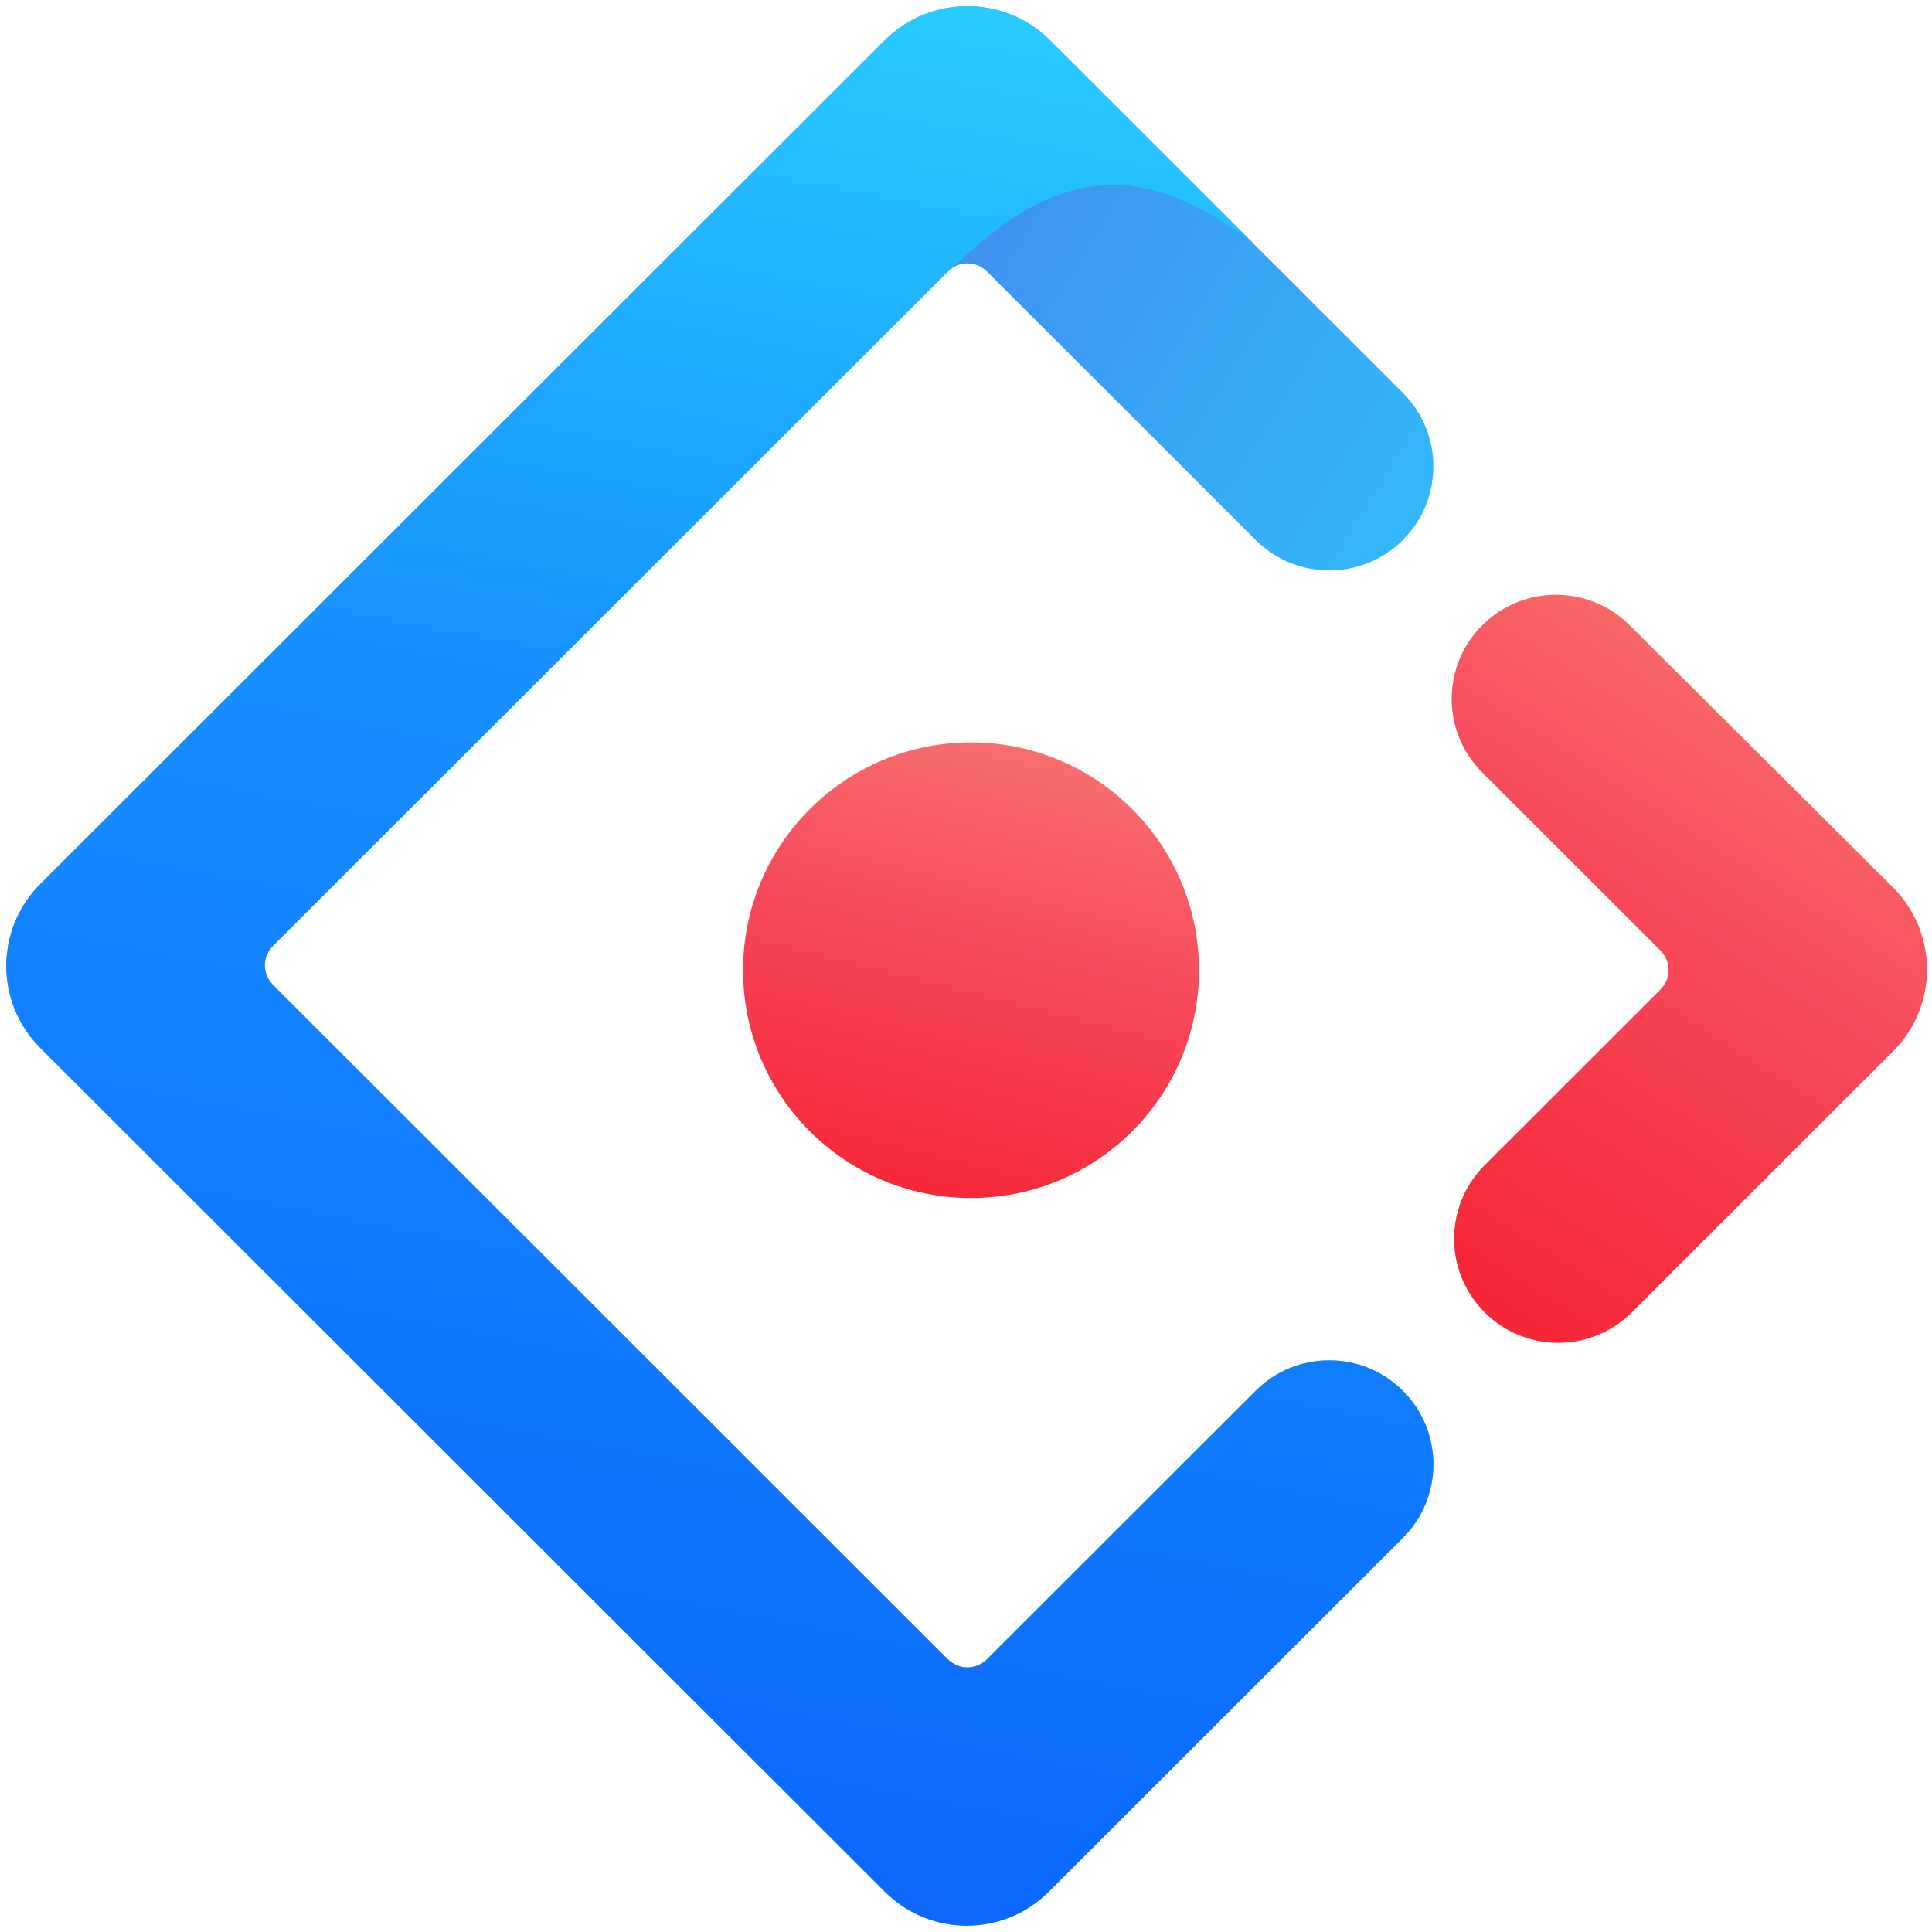
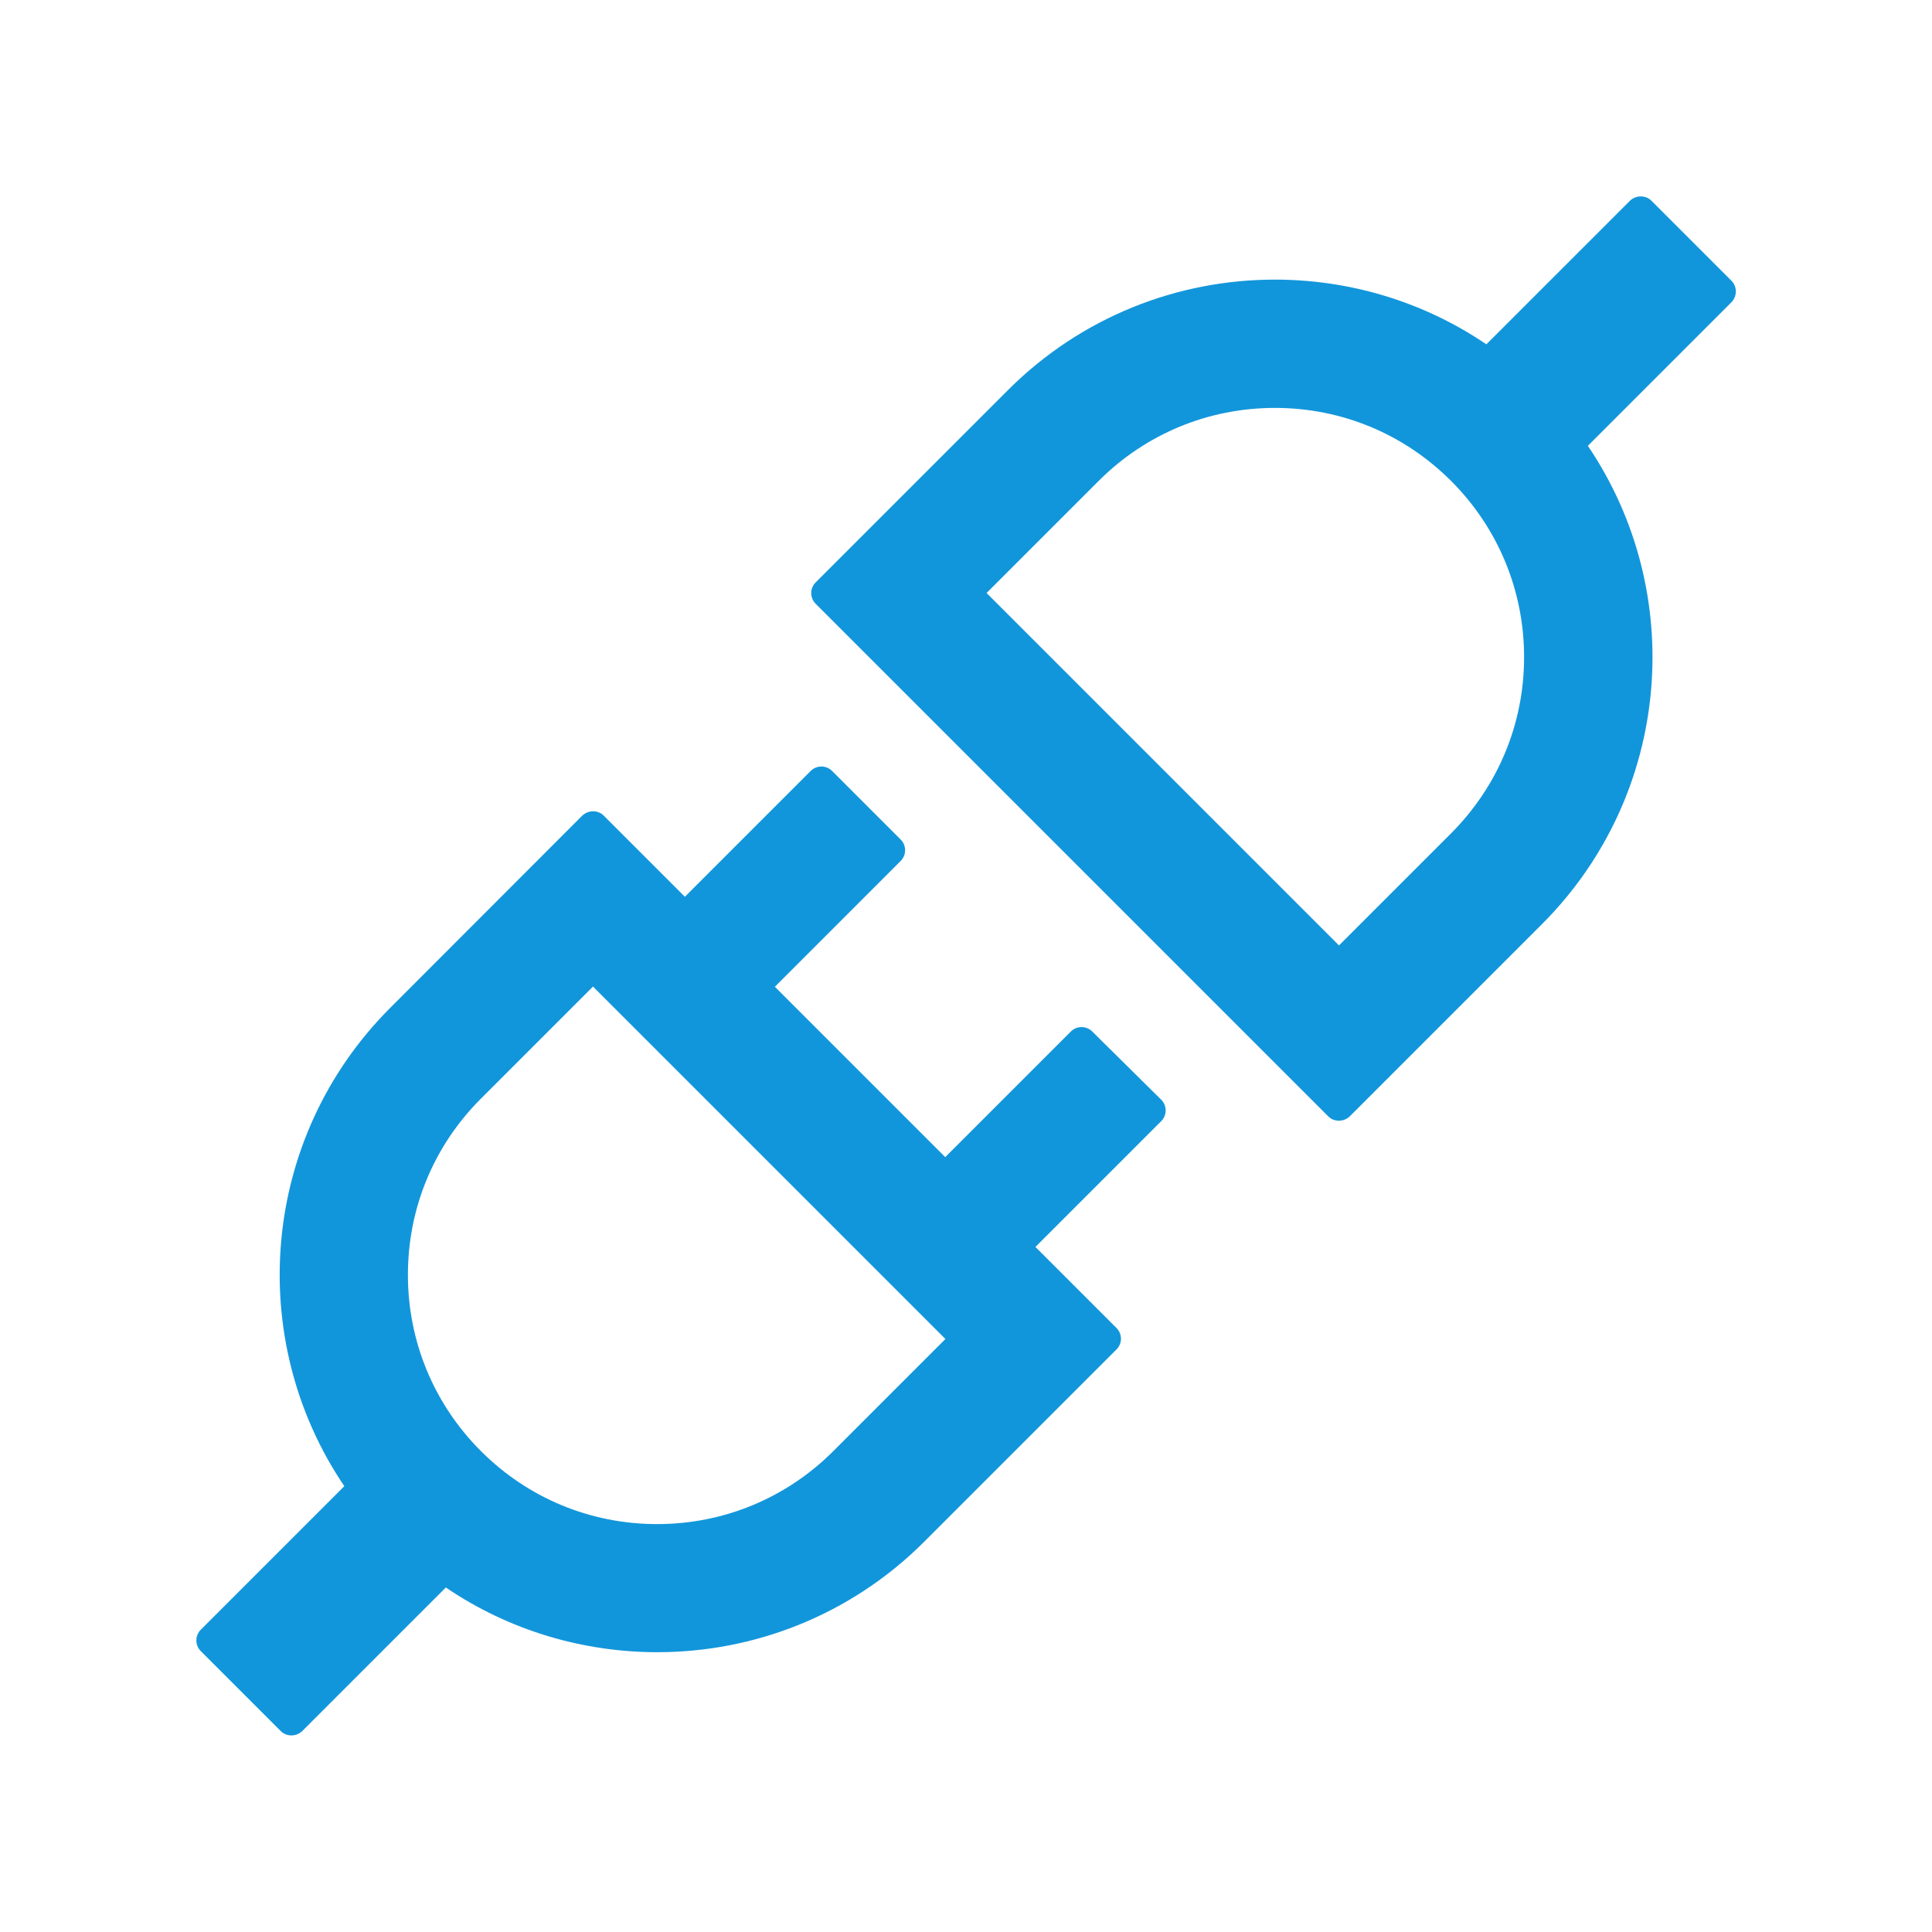
- <svg xmlns="http://www.w3.org/2000/svg" width="200" height="200" version="1.1" viewBox="0 0 200 200">
-   <defs>
-     <linearGradient id="linearGradient-1" x1="62.102%" x2="108.197%" y1="0%" y2="37.864%">
-       <stop offset="0%" stop-color="#4285EB" />
-       <stop offset="100%" stop-color="#2EC7FF" />
-     </linearGradient>
-     <linearGradient id="linearGradient-2" x1="69.644%" x2="54.043%" y1="0%" y2="108.457%">
-       <stop offset="0%" stop-color="#29CDFF" />
-       <stop offset="37.86%" stop-color="#148EFF" />
-       <stop offset="100%" stop-color="#0A60FF" />
-     </linearGradient>
-     <linearGradient id="linearGradient-3" x1="69.691%" x2="16.723%" y1="-12.974%" y2="117.391%">
-       <stop offset="0%" stop-color="#FA816E" />
-       <stop offset="41.473%" stop-color="#F74A5C" />
-       <stop offset="100%" stop-color="#F51D2C" />
-     </linearGradient>
-     <linearGradient id="linearGradient-4" x1="68.128%" x2="30.44%" y1="-35.691%" y2="114.943%">
-       <stop offset="0%" stop-color="#FA8E7D" />
-       <stop offset="51.264%" stop-color="#F74A5C" />
-       <stop offset="100%" stop-color="#F51D2C" />
-     </linearGradient>
-   </defs>
-   <g id="Page-1" fill="none" fill-rule="evenodd" stroke="none" stroke-width="1">
-     <g id="logo" transform="translate(-20, -20)">
-       <g id="Group-28-Copy-5" transform="translate(20, 20)">
-         <g id="Group-27-Copy-3">
-           <g id="Group-25" fill-rule="nonzero">
-             <g id="2">
-               <path id="Shape" fill="url(#linearGradient-1)" d="M91.588,4.177 L4.18,91.513 C-0.519,96.208 -0.519,103.792 4.18,108.487 L91.588,195.823 C96.287,200.519 103.877,200.519 108.577,195.823 L145.225,159.205 C149.434,155 149.434,148.182 145.225,143.977 C141.017,139.772 134.194,139.772 129.985,143.977 L102.202,171.737 C101.032,172.906 99.257,172.906 98.088,171.737 L28.286,101.993 C27.116,100.824 27.116,99.051 28.286,97.882 L98.088,28.138 C99.257,26.969 101.032,26.969 102.202,28.138 L129.985,55.898 C134.194,60.103 141.017,60.103 145.225,55.898 C149.434,51.693 149.434,44.876 145.225,40.671 L108.581,4.056 C103.862,-0.538 96.269,-0.501 91.588,4.177 Z" />
-               <path id="Shape" fill="url(#linearGradient-2)" d="M91.588,4.177 L4.18,91.513 C-0.519,96.208 -0.519,103.792 4.18,108.487 L91.588,195.823 C96.287,200.519 103.877,200.519 108.577,195.823 L145.225,159.205 C149.434,155 149.434,148.182 145.225,143.977 C141.017,139.772 134.194,139.772 129.985,143.977 L102.202,171.737 C101.032,172.906 99.257,172.906 98.088,171.737 L28.286,101.993 C27.116,100.824 27.116,99.051 28.286,97.882 L98.088,28.138 C101,25.627 105.752,20.542 112.73,19.352 C117.916,18.469 123.585,20.414 129.739,25.189 C125.625,21.078 118.572,14.034 108.581,4.056 C103.862,-0.538 96.269,-0.501 91.588,4.177 Z" />
-             </g>
-             <path id="Shape" fill="url(#linearGradient-3)" d="M153.686,135.855 C157.894,140.06 164.717,140.06 168.926,135.855 L195.96,108.843 C200.659,104.147 200.659,96.564 195.961,91.869 L168.691,64.718 C164.472,60.518 157.647,60.524 153.436,64.732 C149.227,68.937 149.227,75.754 153.436,79.959 L171.854,98.362 C173.024,99.531 173.024,101.305 171.854,102.473 L153.686,120.627 C149.477,124.832 149.477,131.65 153.686,135.855 Z" />
-           </g>
-           <ellipse id="Combined-Shape" cx="100.519" cy="100.437" fill="url(#linearGradient-4)" rx="23.6" ry="23.581" />
-         </g>
-       </g>
-     </g>
-   </g>
+ <svg xmlns="http://www.w3.org/2000/svg" t="1766544538684" class="icon" viewBox="0 0 1024 1024" version="1.1" p-id="3633" width="200" height="200">
+   <path d="M917.7 148.8l-42.4-42.4c-1.6-1.6-3.6-2.3-5.7-2.3s-4.1 0.8-5.7 2.3l-76.1 76.1c-33.7-22.9-72.9-34.3-112.1-34.3-51.2 0-102.4 19.5-141.5 58.6L432.3 308.7c-3.1 3.1-3.1 8.2 0 11.3L704 591.7c1.6 1.6 3.6 2.3 5.7 2.3 2 0 4.1-0.8 5.7-2.3l101.9-101.9c68.9-69 77-175.7 24.3-253.5l76.1-76.1c3.1-3.2 3.1-8.3 0-11.4zM769.1 441.7l-59.4 59.4-186.8-186.8 59.4-59.4c24.9-24.9 58.1-38.7 93.4-38.7 35.3 0 68.4 13.7 93.4 38.7 24.9 24.9 38.7 58.1 38.7 93.4 0 35.3-13.8 68.4-38.7 93.4z m-190.2 105c-3.1-3.1-8.2-3.1-11.3 0L501 613.3 410.7 523l66.7-66.7c3.1-3.1 3.1-8.2 0-11.3L441 408.6c-3.1-3.1-8.2-3.1-11.3 0L363 475.3l-43-43c-1.6-1.6-3.6-2.3-5.7-2.3-2 0-4.1 0.8-5.7 2.3L206.8 534.2c-68.9 69-77 175.7-24.3 253.5l-76.1 76.1c-3.1 3.1-3.1 8.2 0 11.3l42.4 42.4c1.6 1.6 3.6 2.3 5.7 2.3s4.1-0.8 5.7-2.3l76.1-76.1c33.7 22.9 72.9 34.3 112.1 34.3 51.2 0 102.4-19.5 141.5-58.6l101.9-101.9c3.1-3.1 3.1-8.2 0-11.3l-43-43 66.7-66.7c3.1-3.1 3.1-8.2 0-11.3l-36.6-36.2zM441.7 769.1c-24.9 24.9-58.1 38.7-93.4 38.7-35.3 0-68.4-13.7-93.4-38.7-24.9-24.9-38.7-58.1-38.7-93.4 0-35.3 13.7-68.4 38.7-93.4l59.4-59.4 186.8 186.8-59.4 59.4z" fill="#1296DB" p-id="3634" />
</svg>
